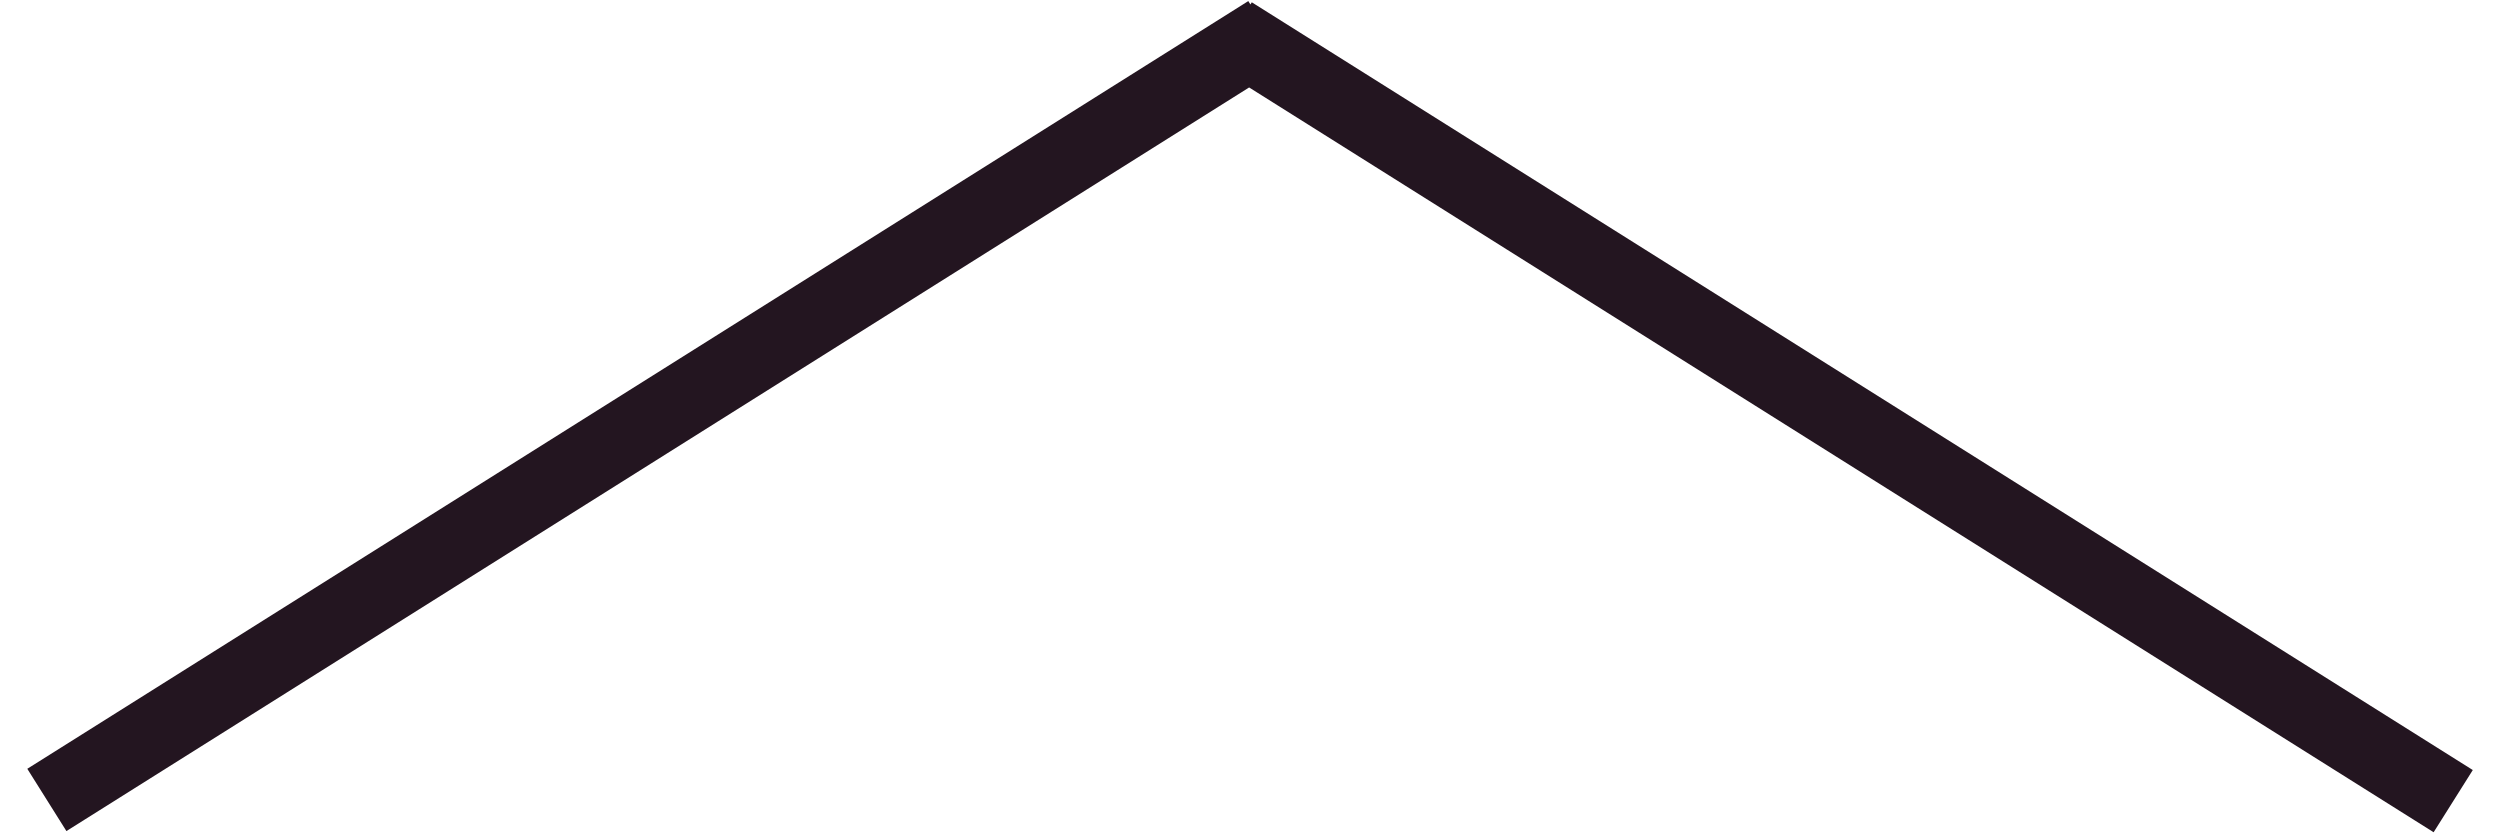
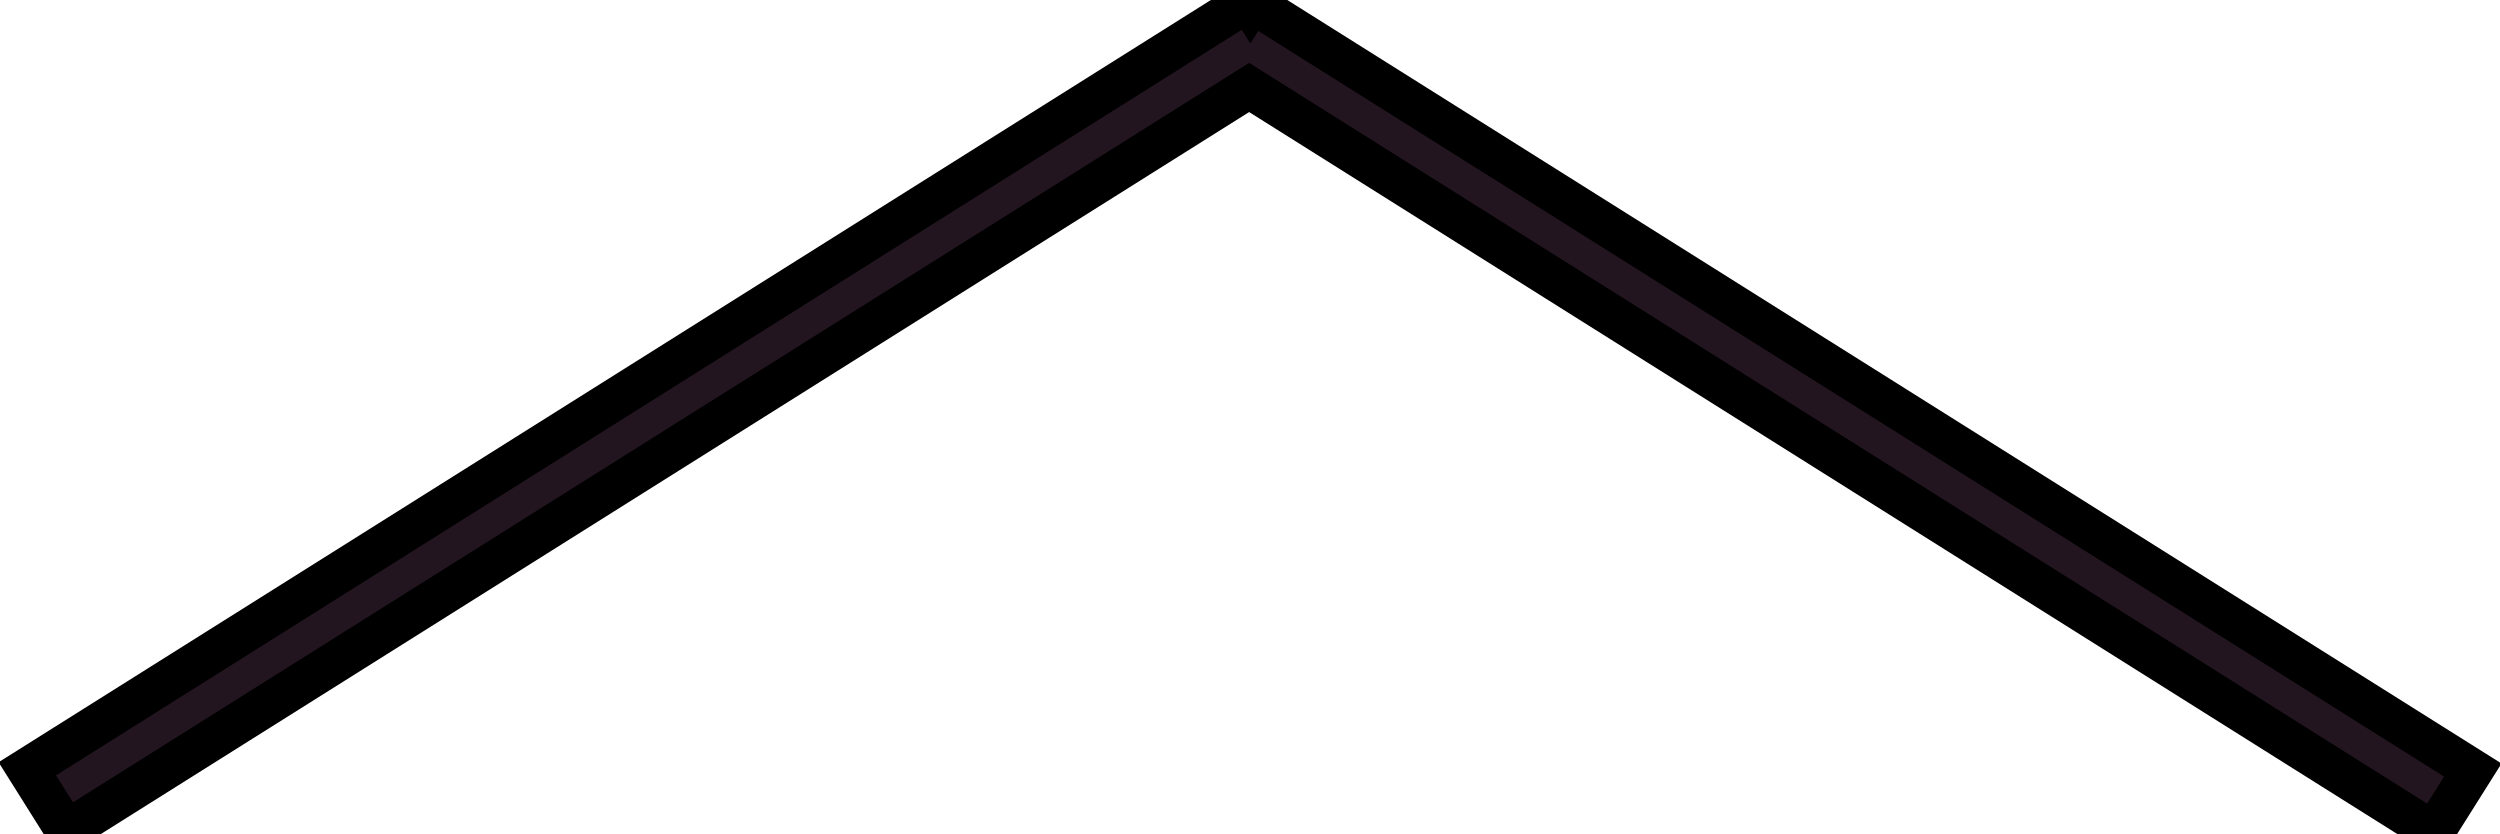
<svg xmlns="http://www.w3.org/2000/svg" width="60" height="20">
-   <path class="arw-up" fill="rgb(35,21,32)" transform="rotate(-90 30,10) " stroke="black" stroke-width="0" d="m39.974,9.959l-18.425,-29.304l-1.495,0.939l17.847,28.385l-17.875,28.428l1.493,0.94l18.426,-29.304l-0.052,-0.033l0.08,-0.05l0,-0z" clip-rule="evenodd" fill-rule="evenodd" />
+   <path class="arw-up" fill="rgb(35,21,32)" transform="rotate(-90 30,10) " stroke="black" stroke-width="1" d="m39.974,9.959l-18.425,-29.304l-1.495,0.939l17.847,28.385l-17.875,28.428l1.493,0.94l18.426,-29.304l-0.052,-0.033l0.08,-0.05l0,-0z" clip-rule="evenodd" fill-rule="evenodd" />
</svg>
